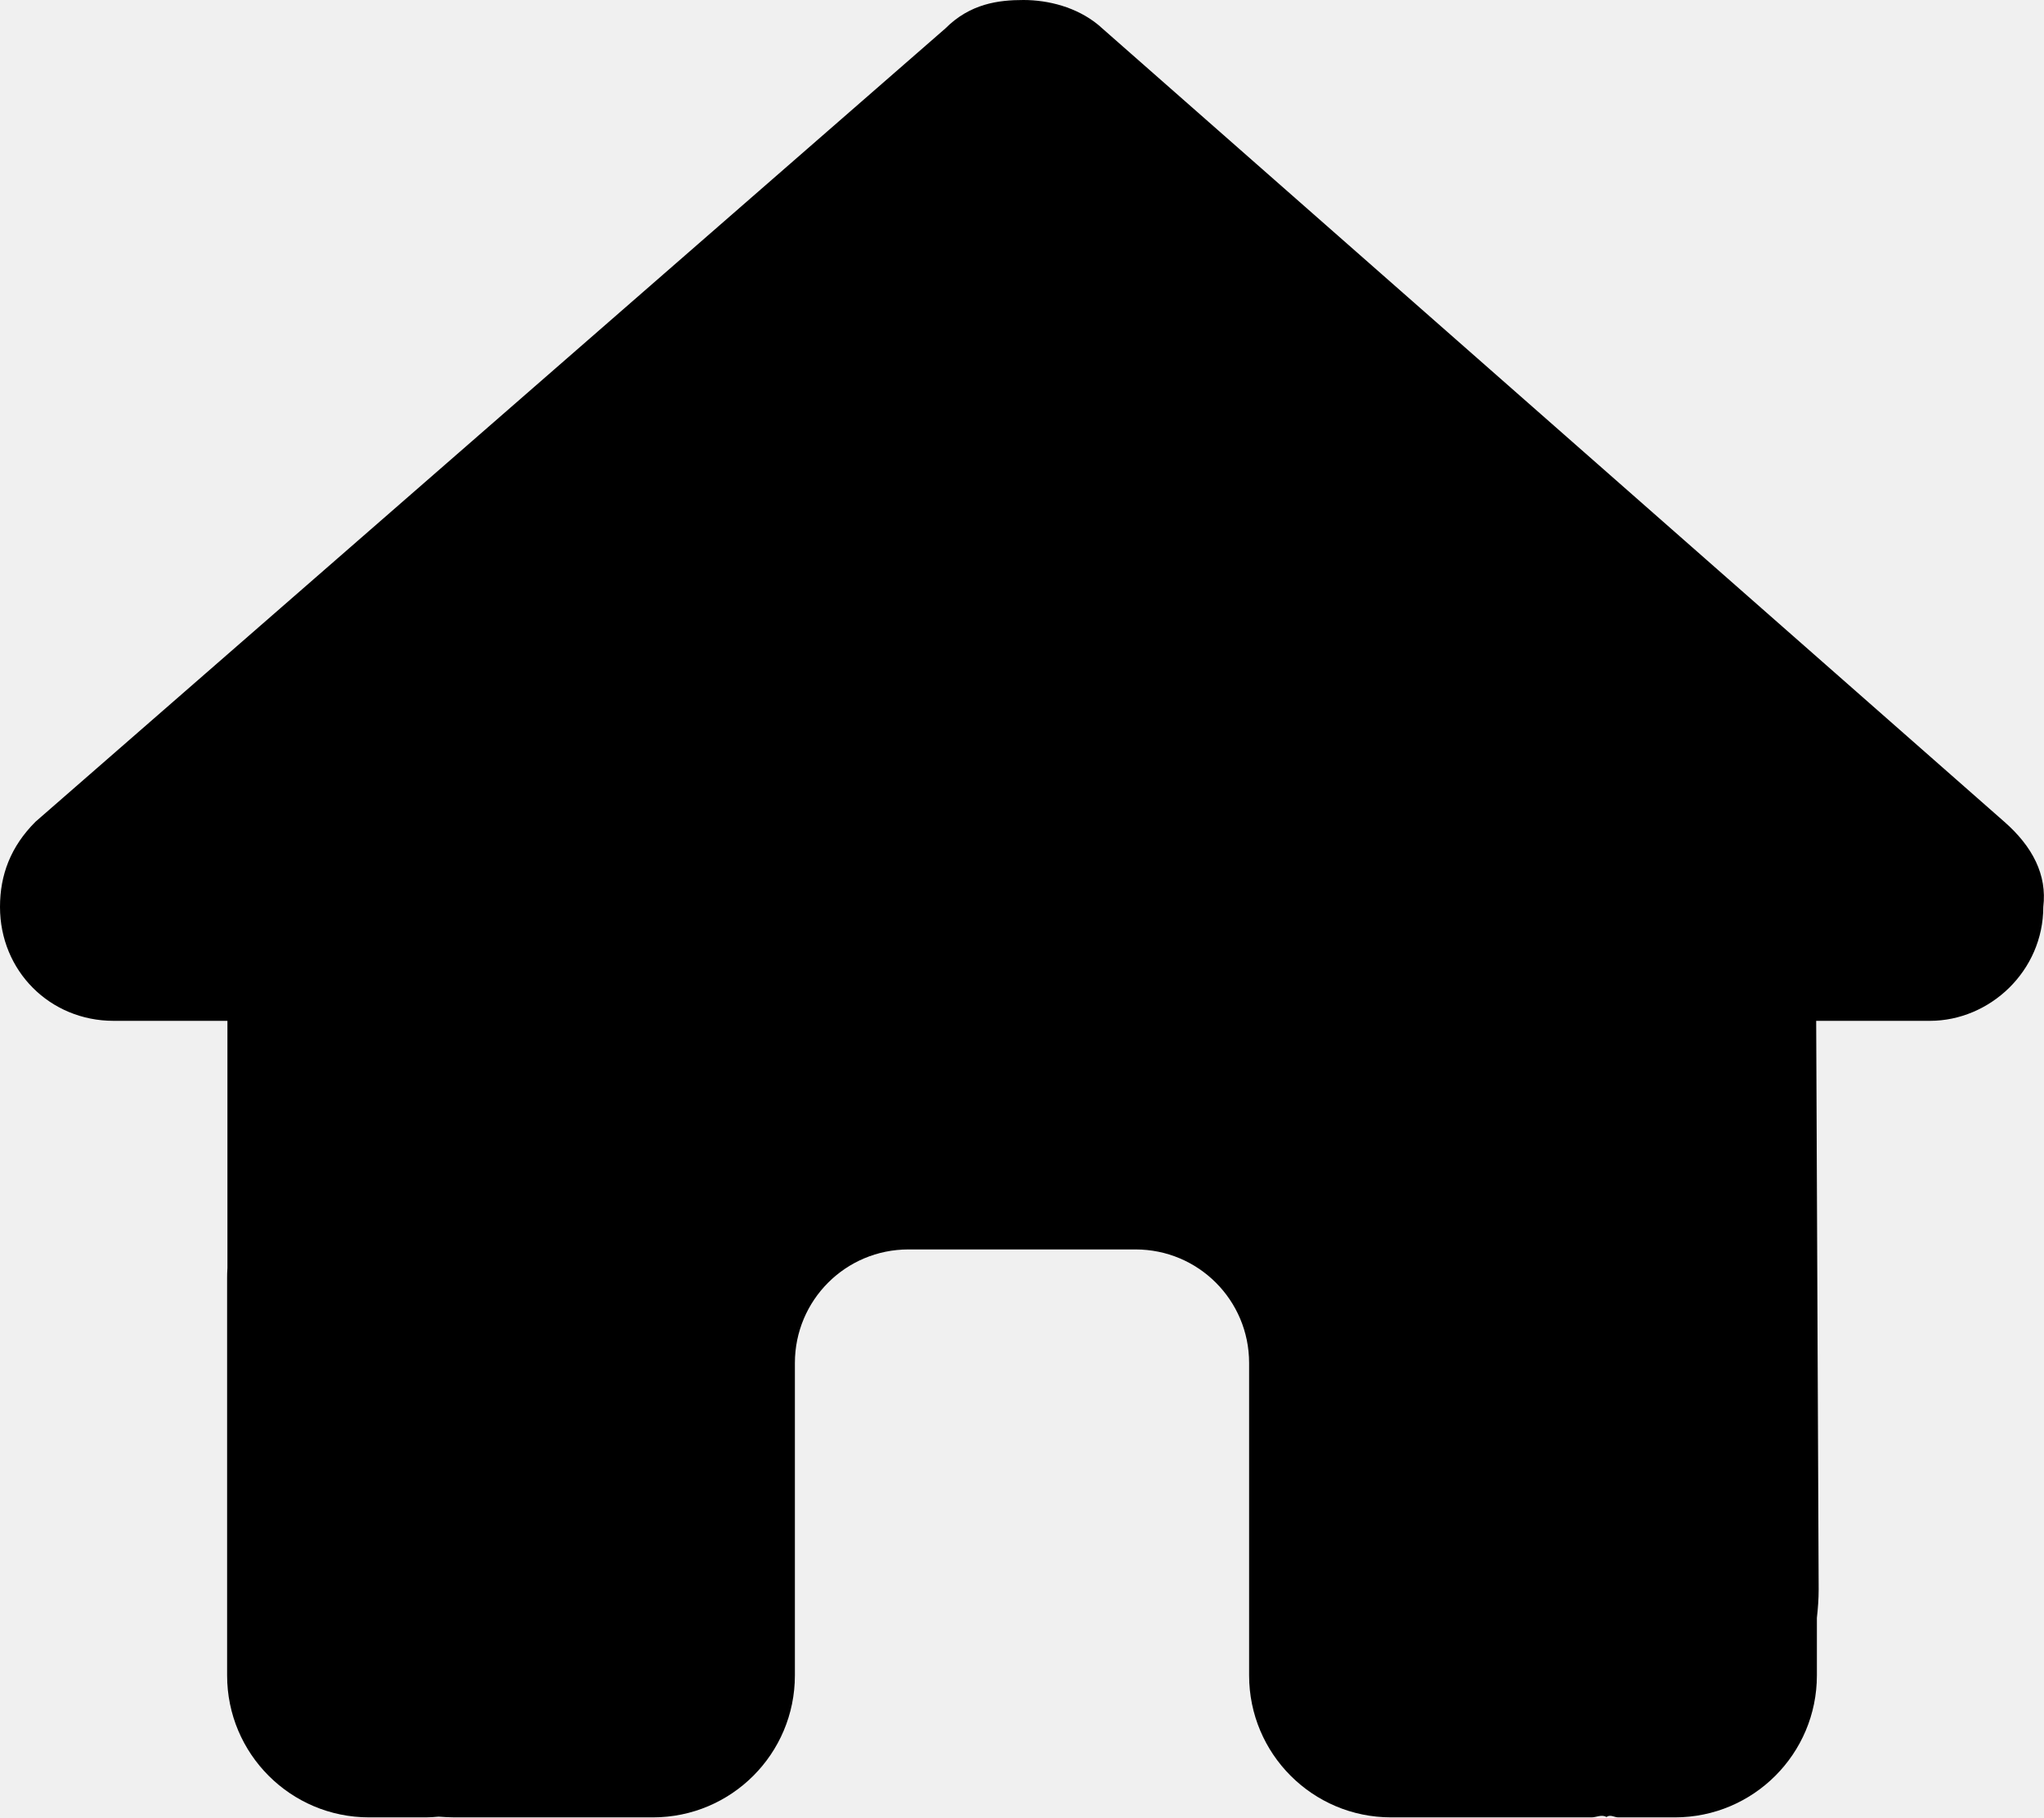
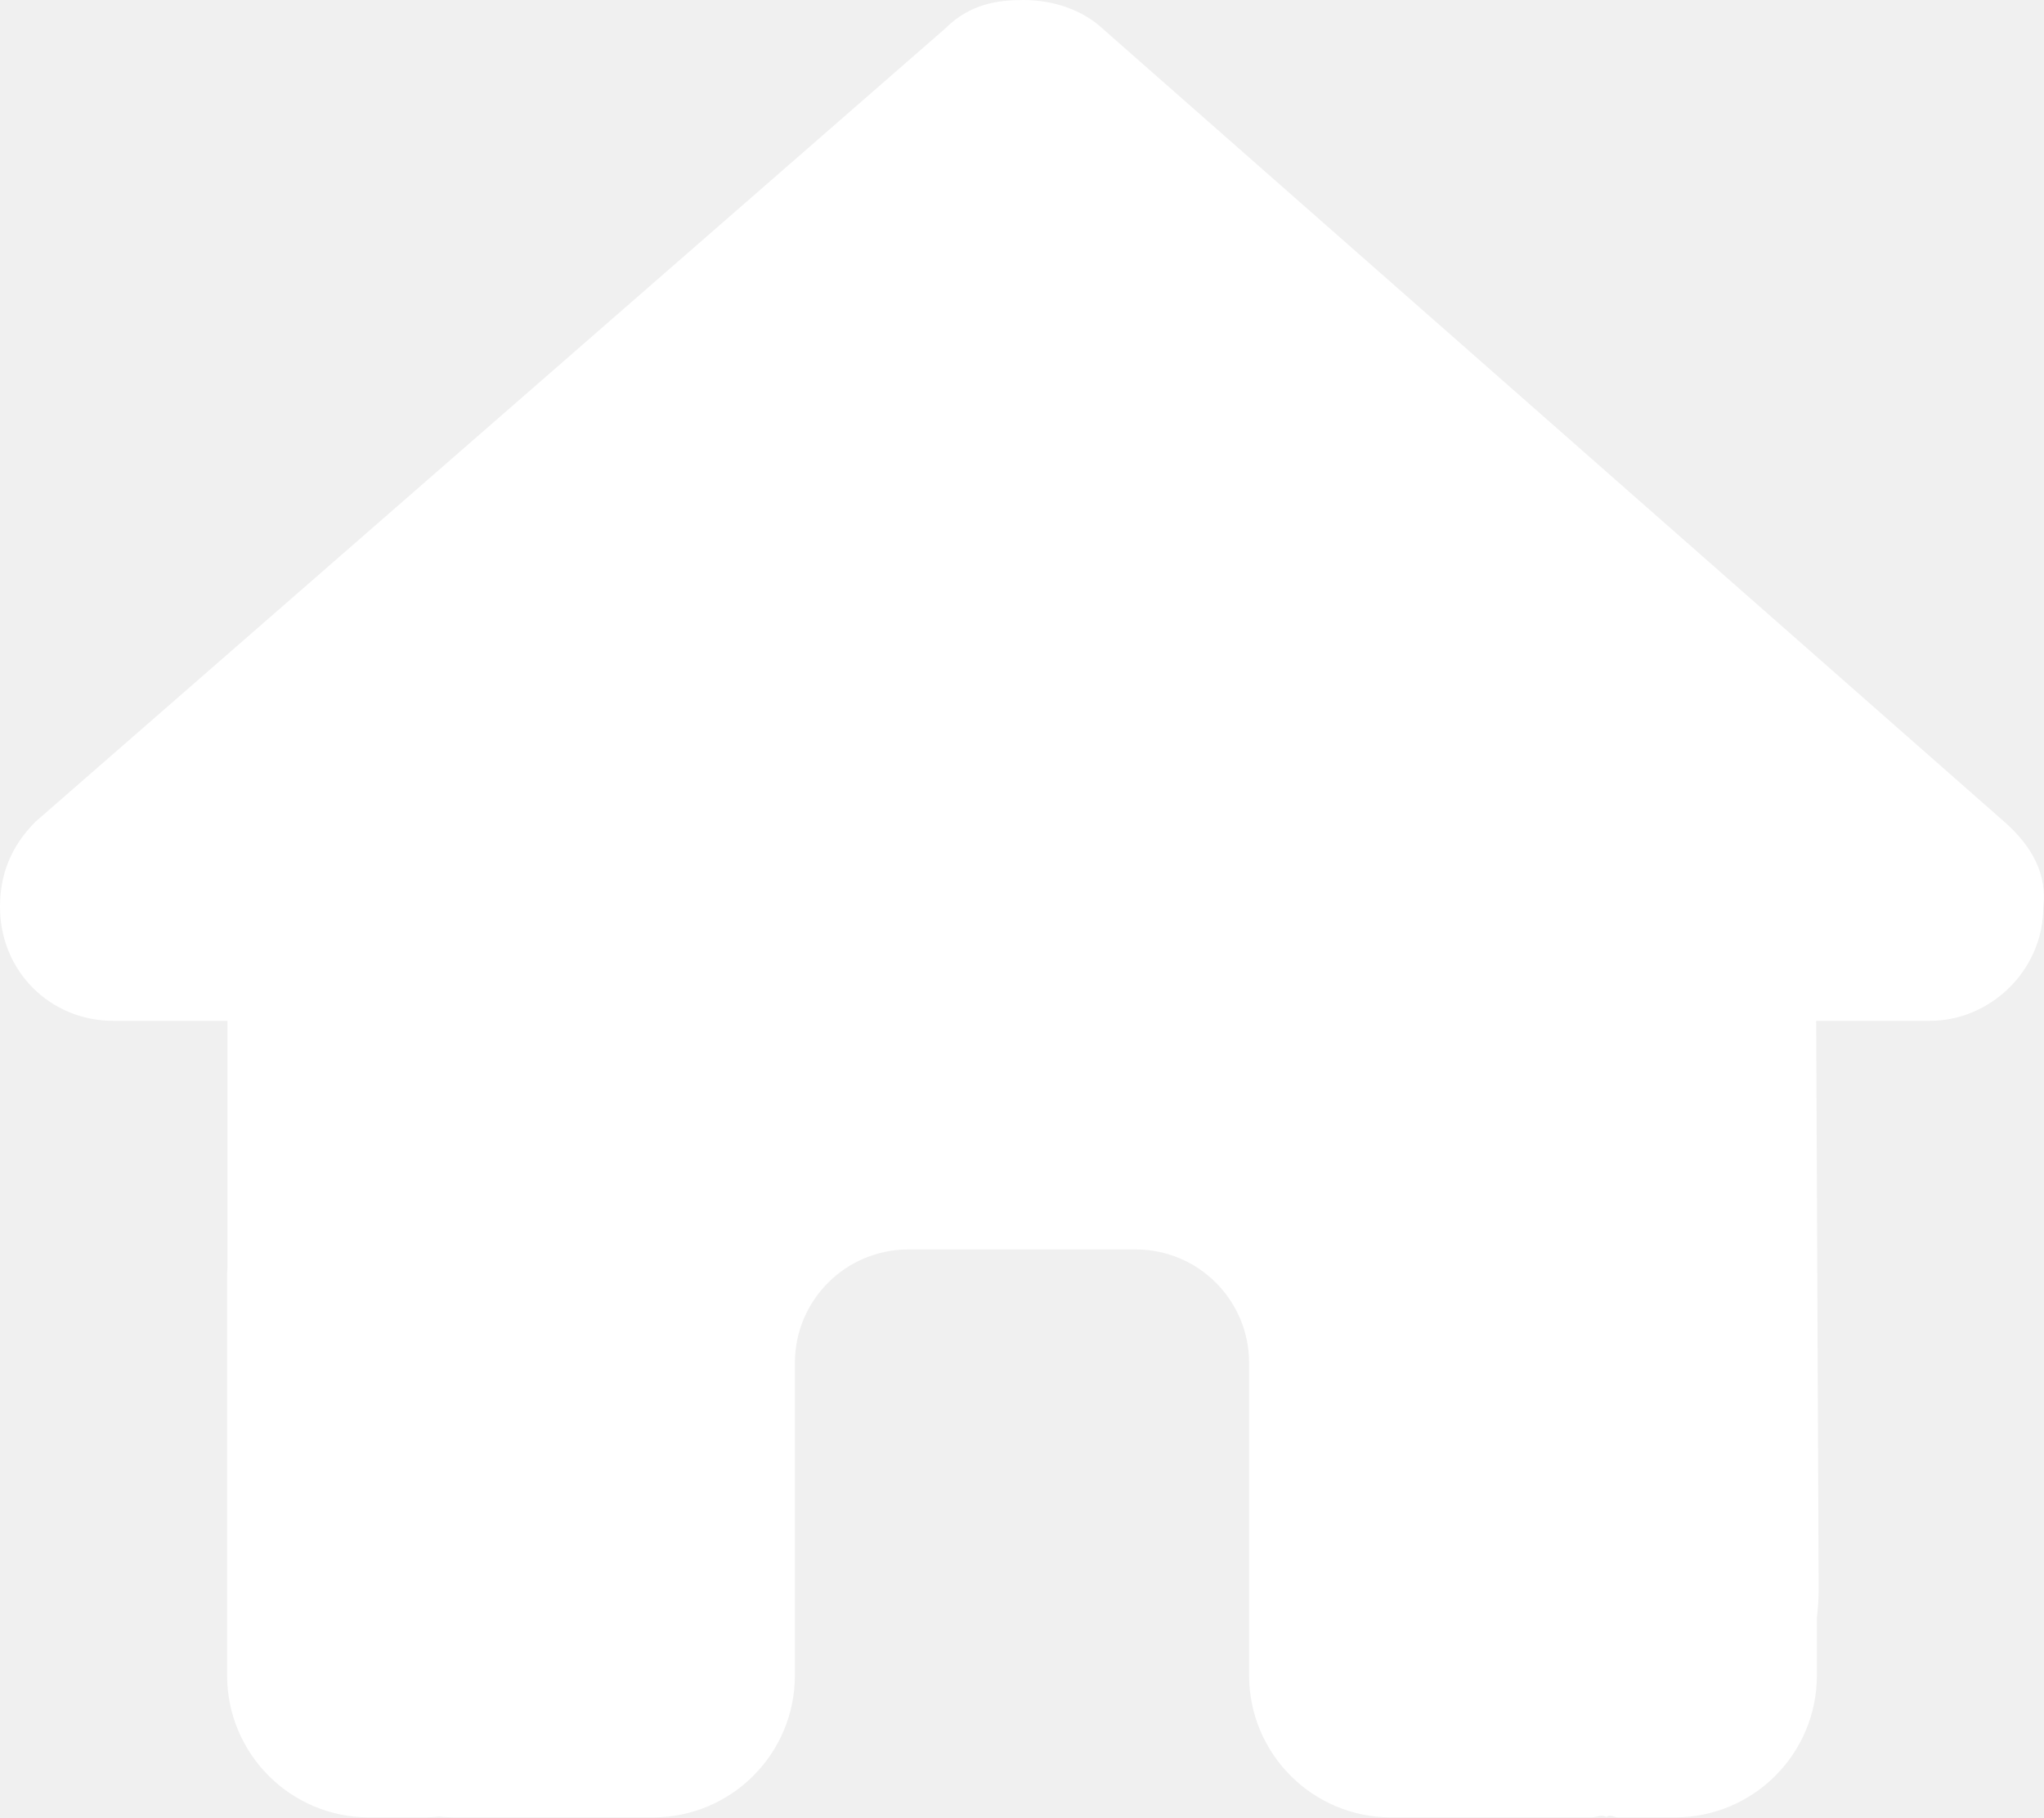
- <svg xmlns="http://www.w3.org/2000/svg" viewBox="0 0 576 512">
-   <path d="M575.8 255.5C575.8 273.5 560.8 287.6 543.8 287.6H511.8L512.5 447.7C512.5 450.5 512.3 453.1 512 455.8V472C512 494.1 494.1 512 472 512H456C454.9 512 453.8 511.1 452.7 511.9C451.3 511.1 449.9 512 448.5 512H392C369.9 512 352 494.1 352 472V384C352 366.3 337.7 352 320 352H256C238.3 352 224 366.3 224 384V472C224 494.1 206.1 512 184 512H128.1C126.6 512 125.1 511.9 123.6 511.8C122.4 511.9 121.2 512 120 512H104C81.91 512 64 494.1 64 472V360C64 359.1 64.03 358.1 64.09 357.2V287.6H32.05C14.02 287.6 0 273.5 0 255.5C0 246.5 3.004 238.5 10.01 231.5L266.4 8.016C273.4 1.002 281.4 0 288.4 0C295.4 0 303.4 2.004 309.5 7.014L564.8 231.5C572.8 238.5 576.9 246.5 575.8 255.5L575.8 255.5z" />
+ <svg xmlns="http://www.w3.org/2000/svg" version="1.1" id="Capa_1" x="0px" y="0px" viewBox="0 0 576 512" style="enable-background:new 0 0 576 512;" xml:space="preserve">
+   <style type="text/css">
+ 	.st0{fill:#FFFFFF;}
+ </style>
+   <path class="st0" d="M575.8,255.5c0,18-15,32.1-32,32.1h-32l0.7,160.1c0,2.8-0.2,5.4-0.5,8.1V472c0,22.1-17.9,40-40,40h-16  c-1.1,0-2.2-0.9-3.3-0.1c-1.4-0.8-2.8,0.1-4.2,0.1H392c-22.1,0-40-17.9-40-40v-88c0-17.7-14.3-32-32-32h-64c-17.7,0-32,14.3-32,32  v88c0,22.1-17.9,40-40,40h-55.9c-1.5,0-3-0.1-4.5-0.2c-1.2,0.1-2.4,0.2-3.6,0.2h-16c-22.1,0-40-17.9-40-40V360c0-0.9,0-1.9,0.1-2.8  v-69.6H32c-18,0-32-14.1-32-32.1c0-9,3-17,10-24L266.4,8c7-7,15-8,22-8s15,2,21.1,7l255.3,224.5  C572.8,238.5,576.9,246.5,575.8,255.5L575.8,255.5z" />
</svg>
